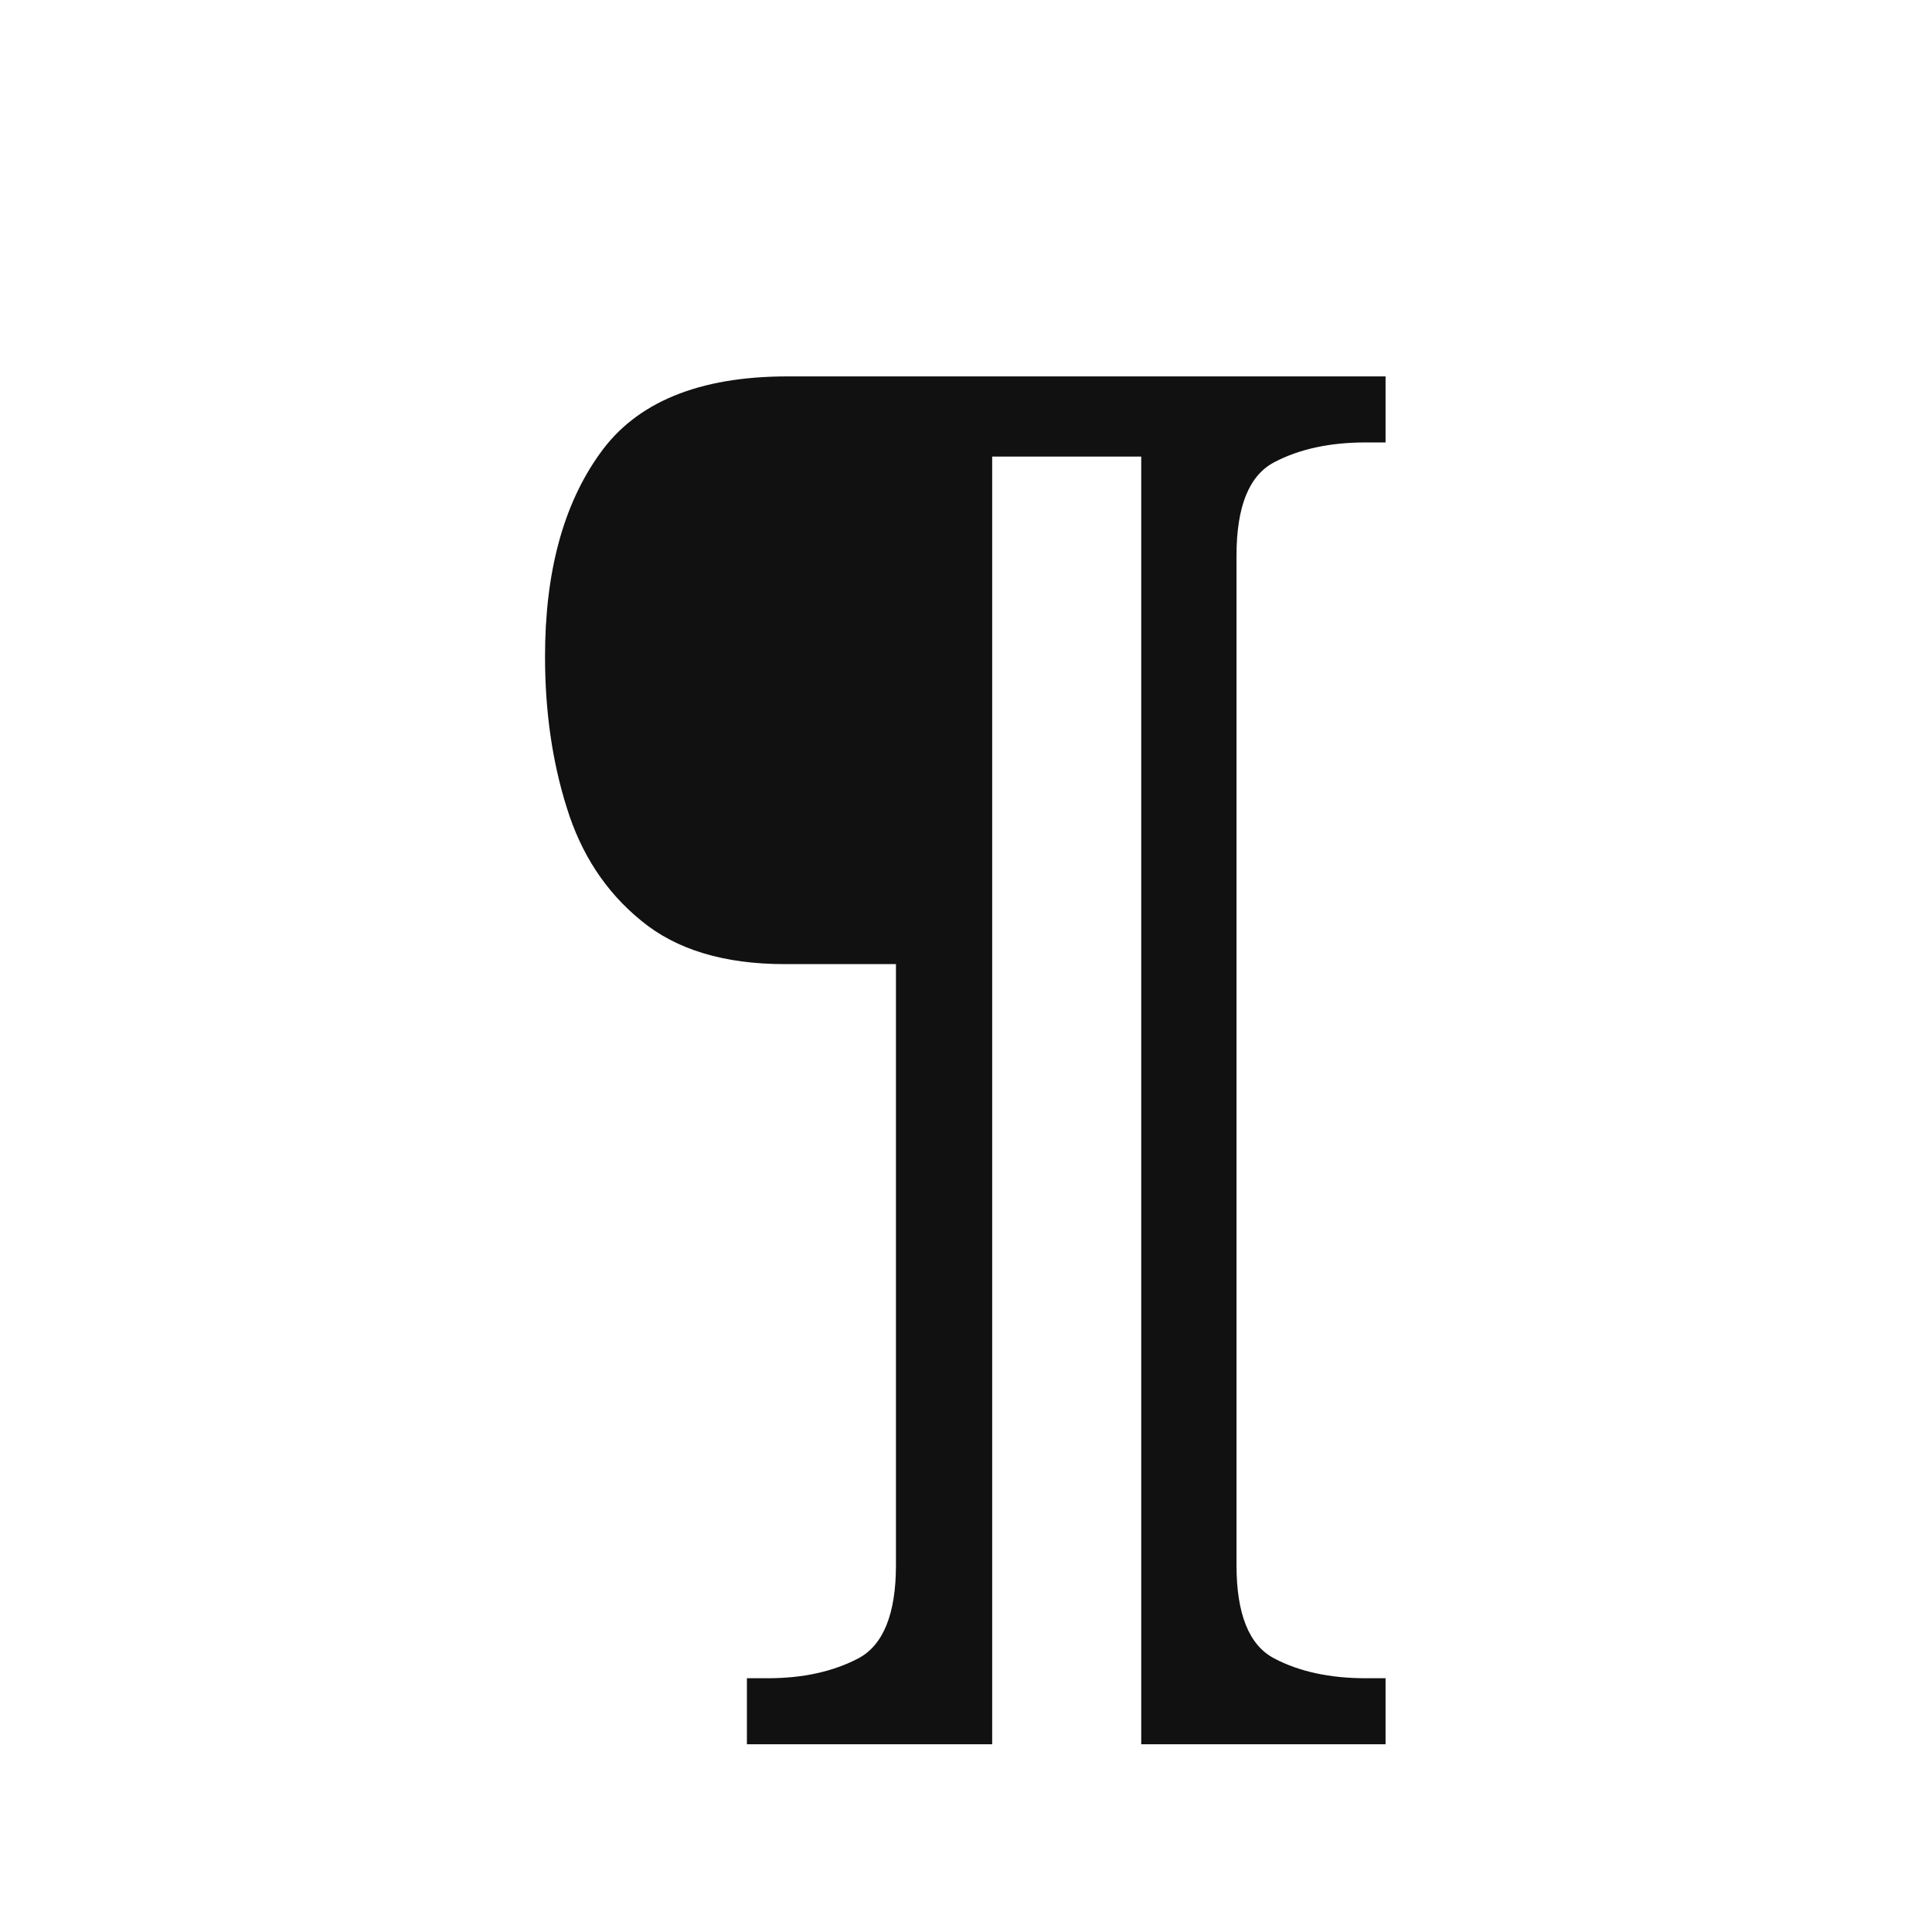
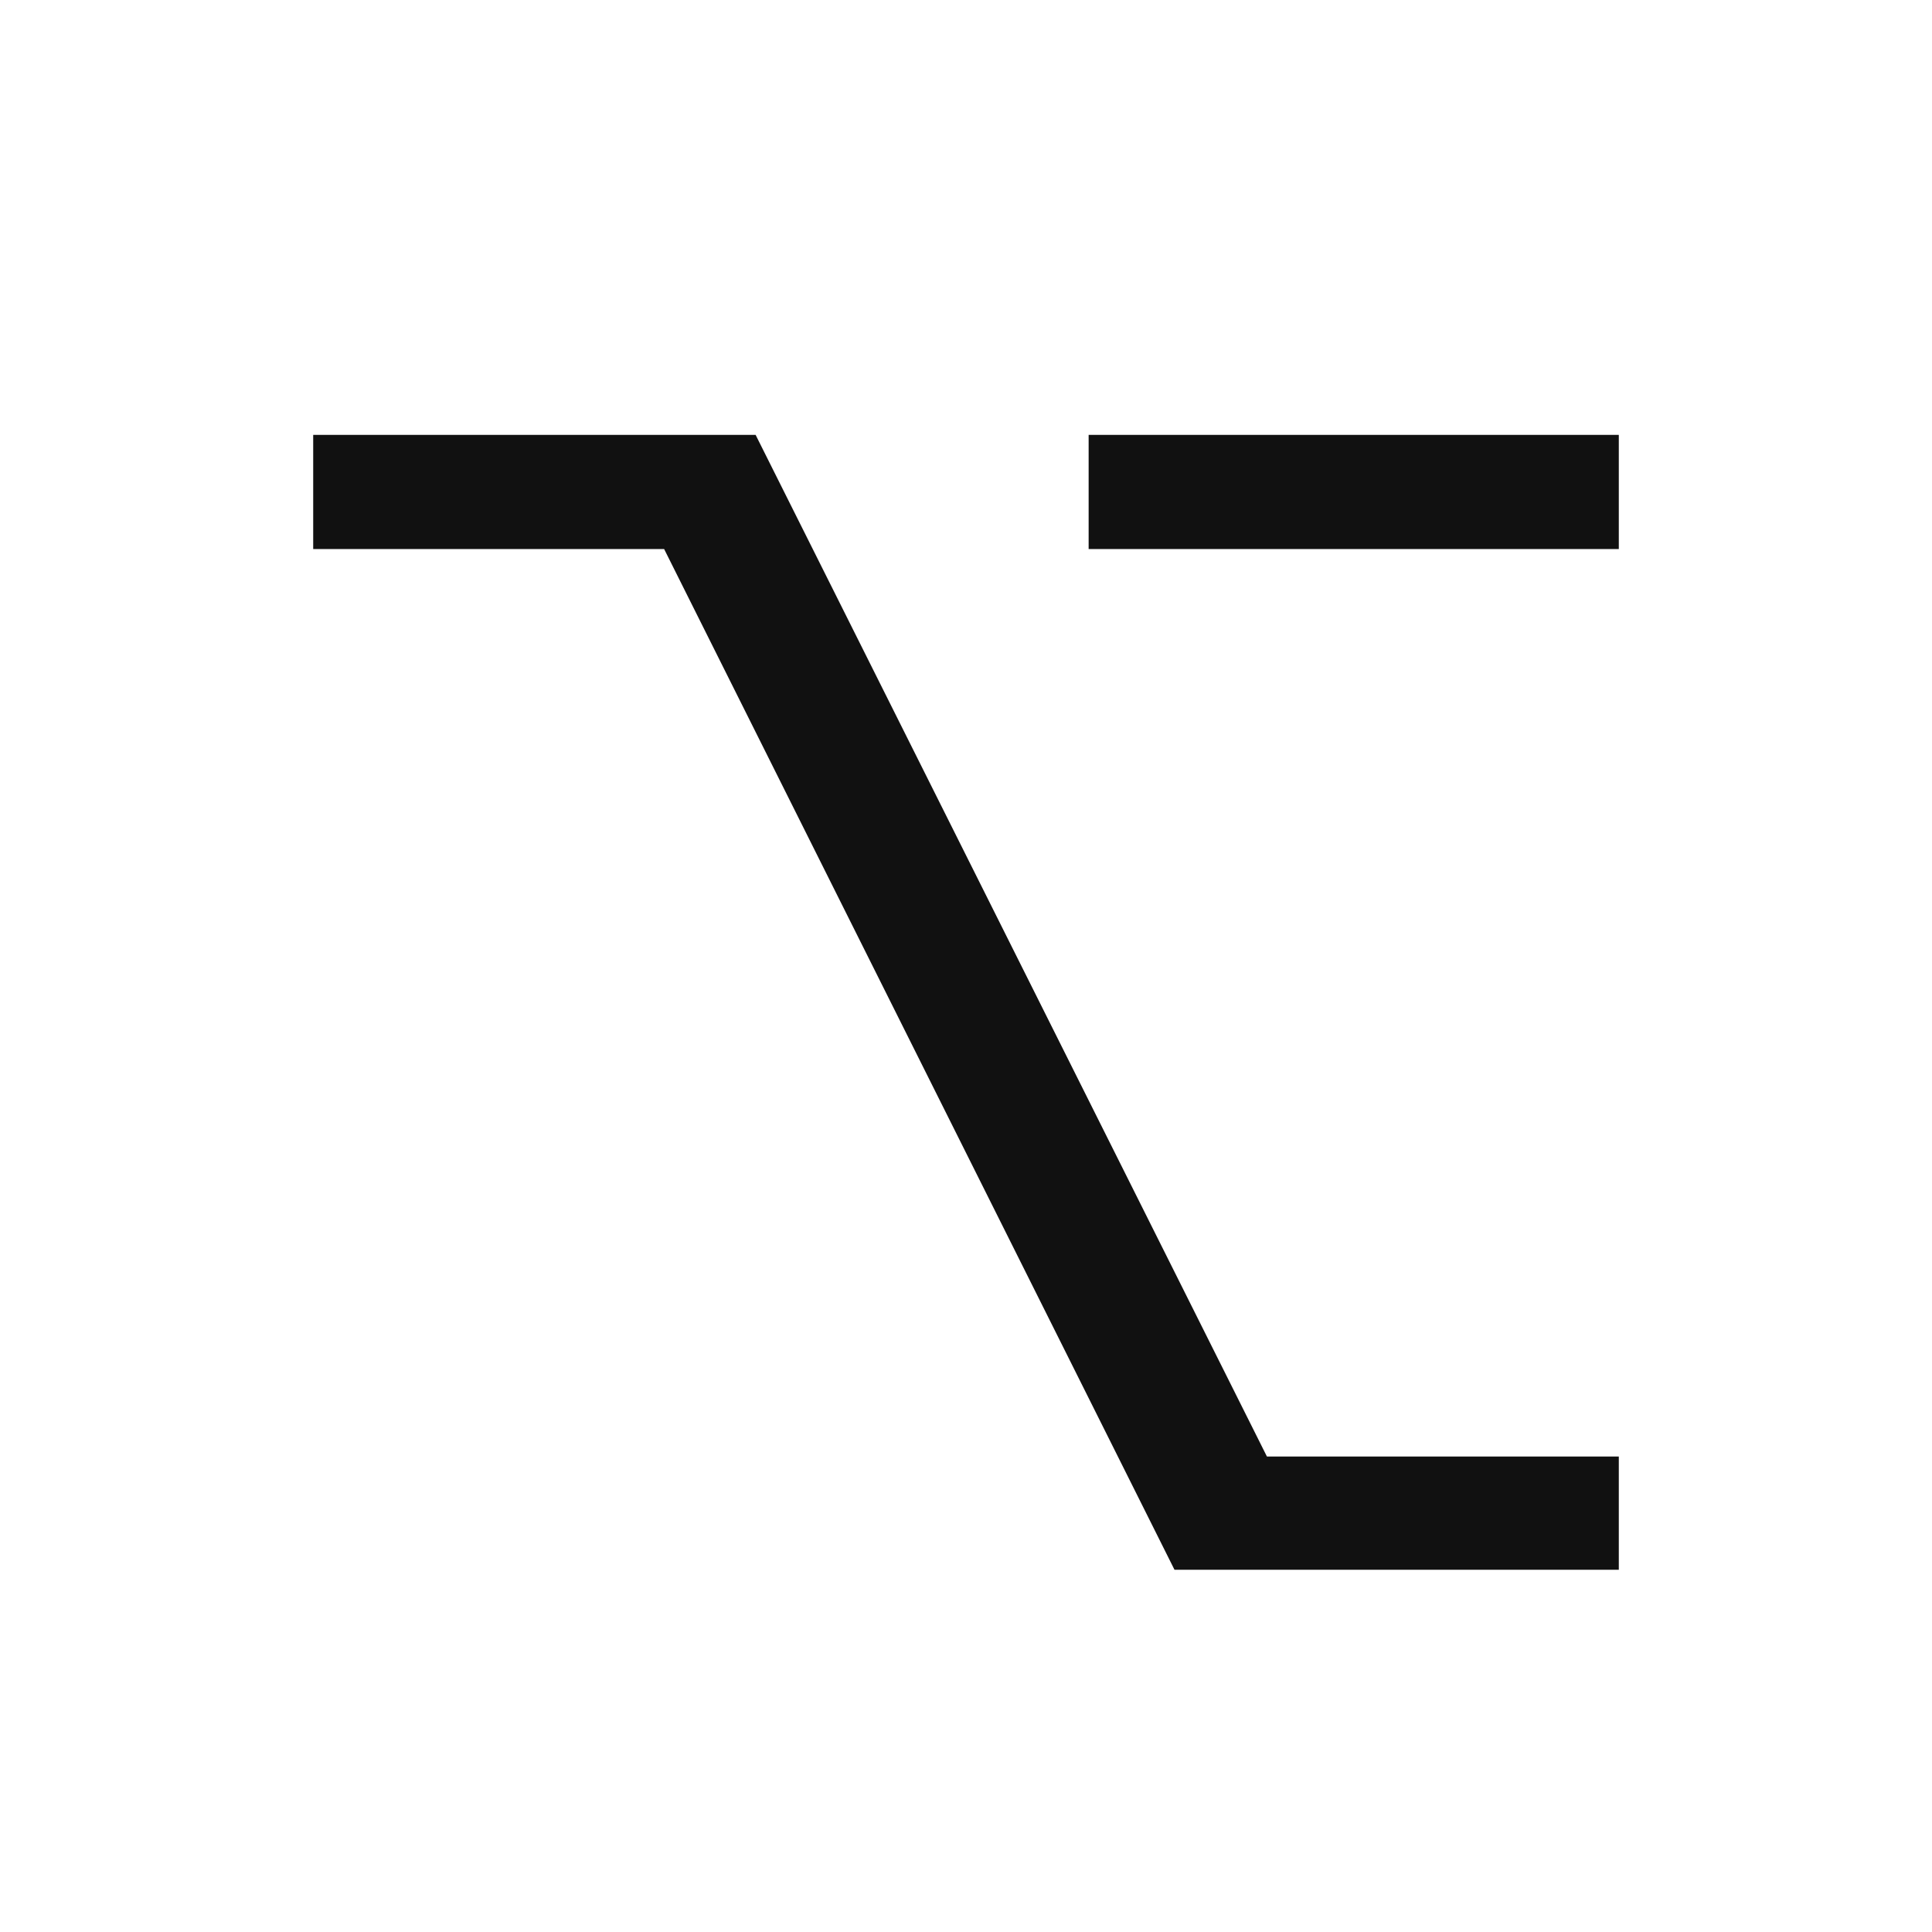
<svg xmlns="http://www.w3.org/2000/svg" viewBox="0 0 32 32">
  <style>
    text { fill: #111; }
    @media (prefers-color-scheme: dark) {
      text { fill: #eee; }
    }
  </style>
-   <text x="16" y="26" text-anchor="middle" font-size="26" font-family="Georgia, serif">¶</text>
+   <text x="16" y="26" text-anchor="middle" font-size="26" font-family="Georgia, serif">⌥</text>
</svg>
